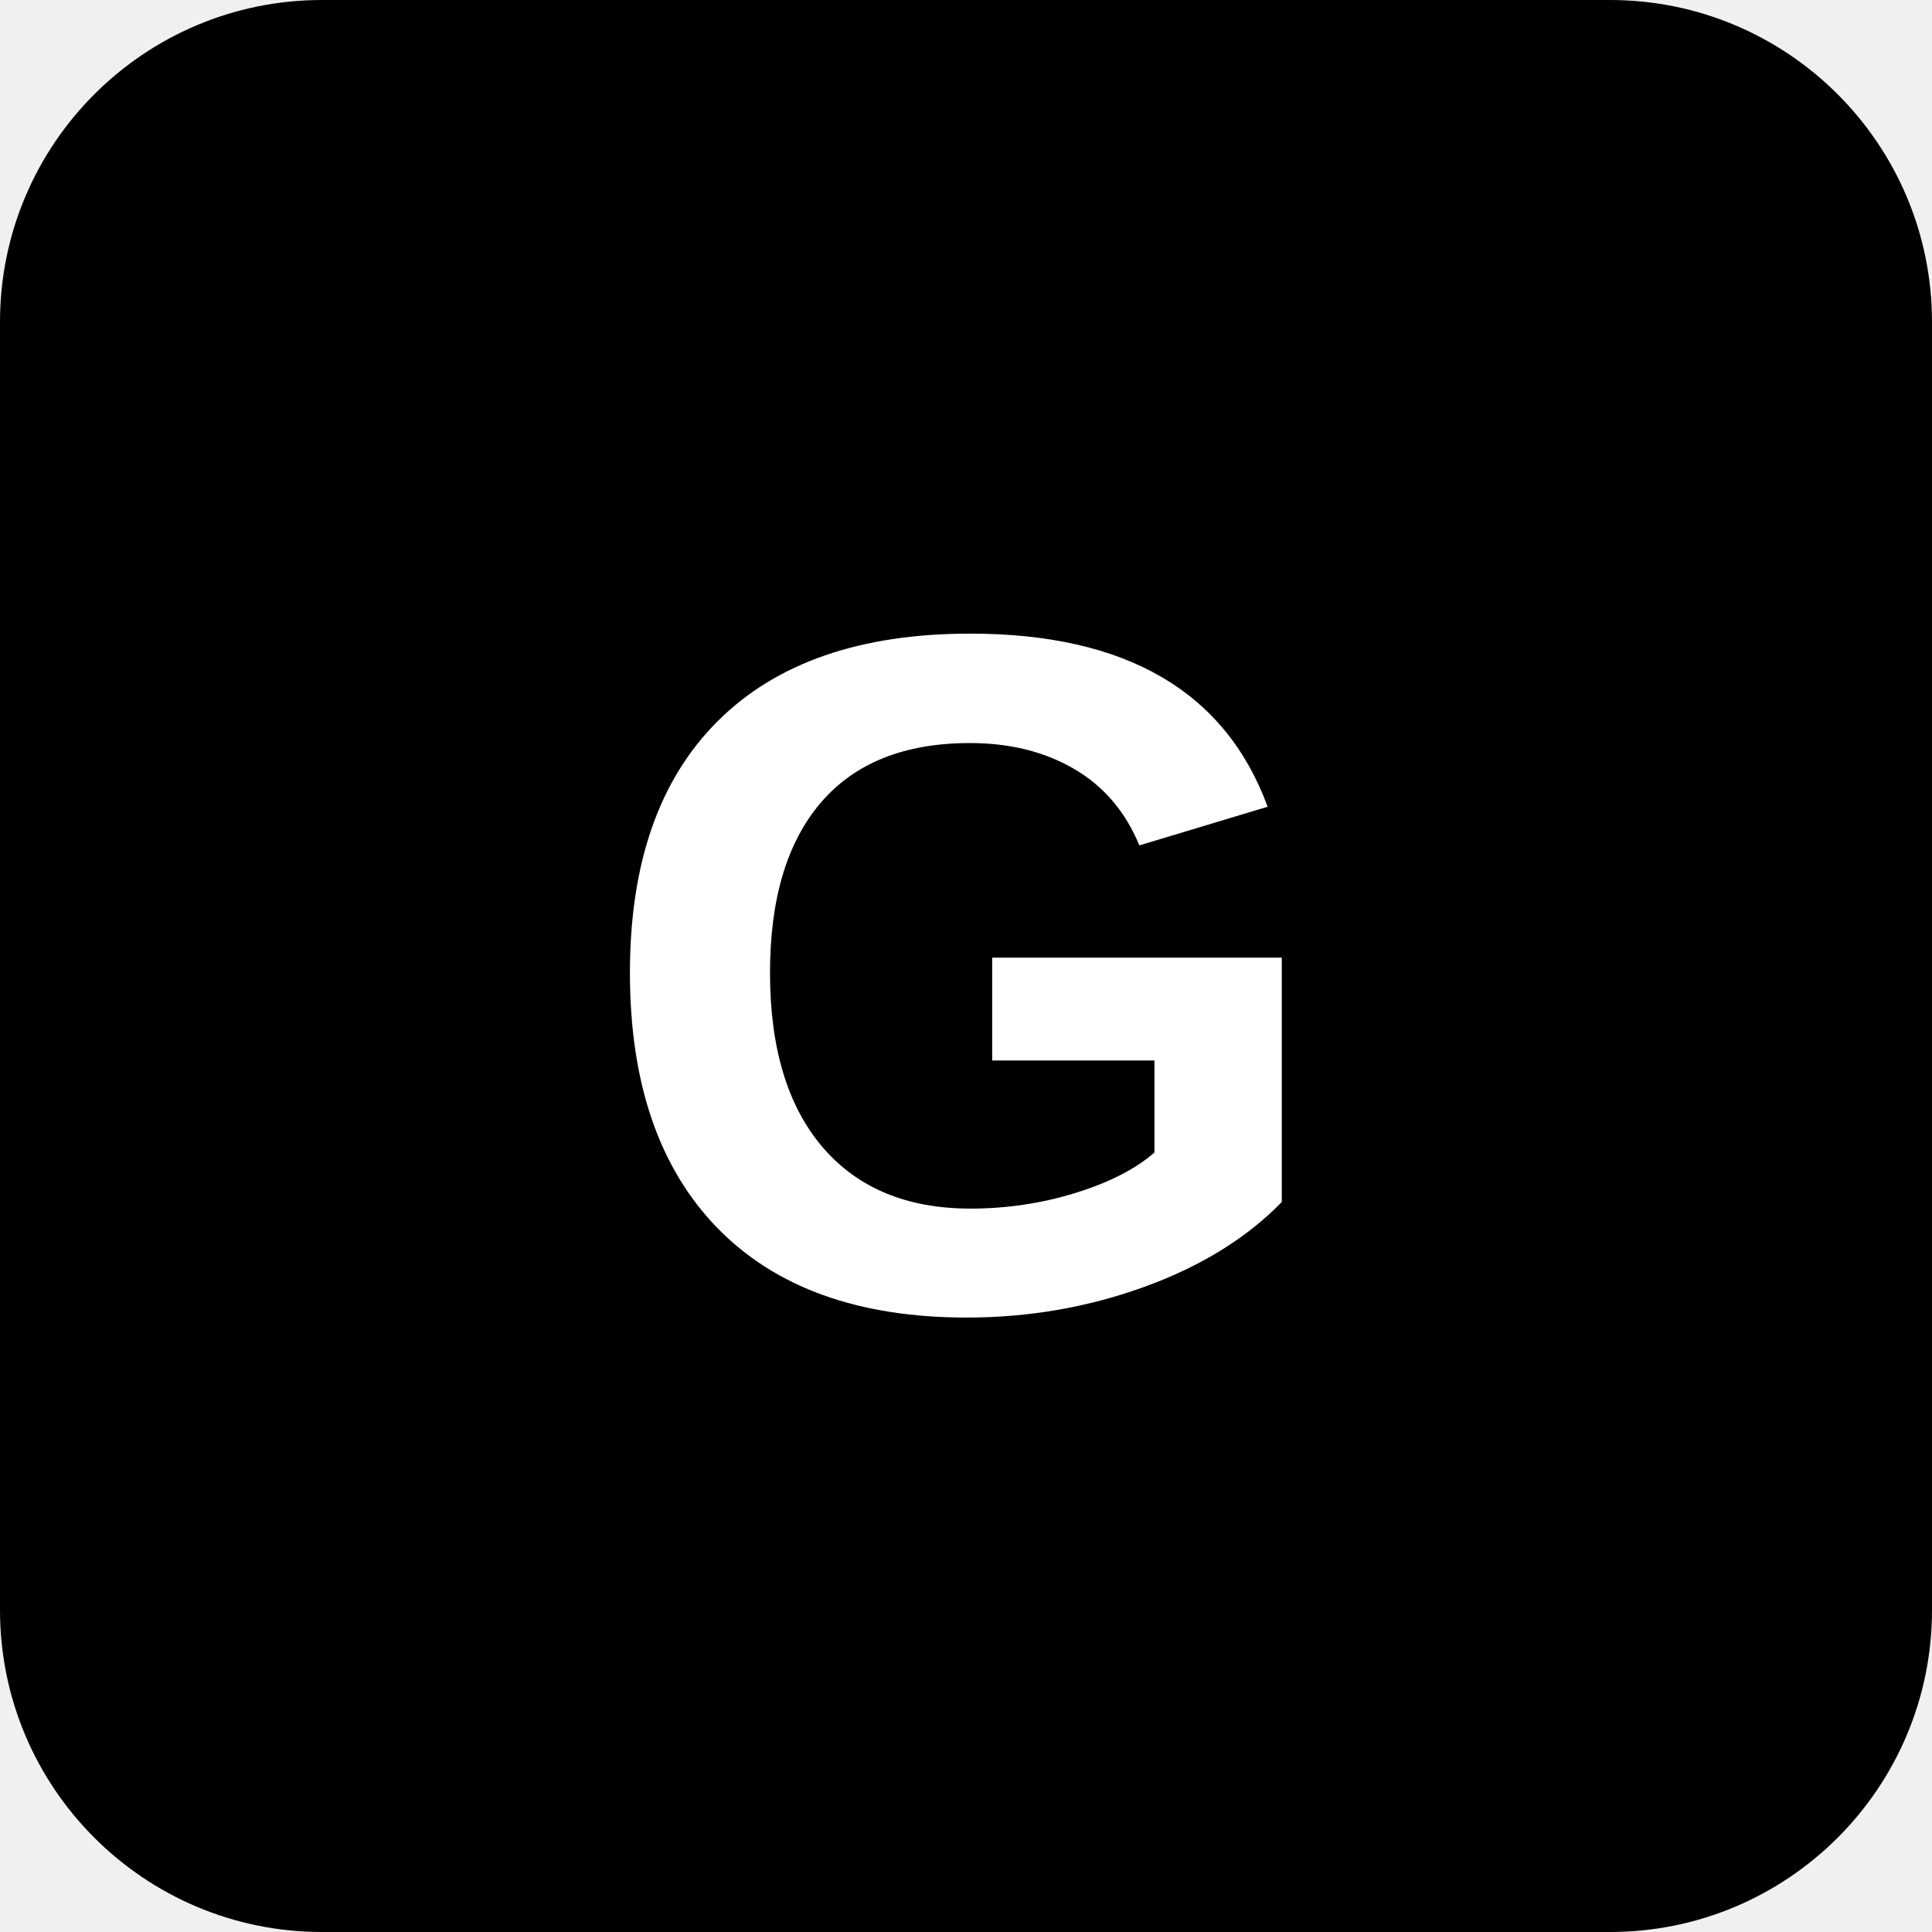
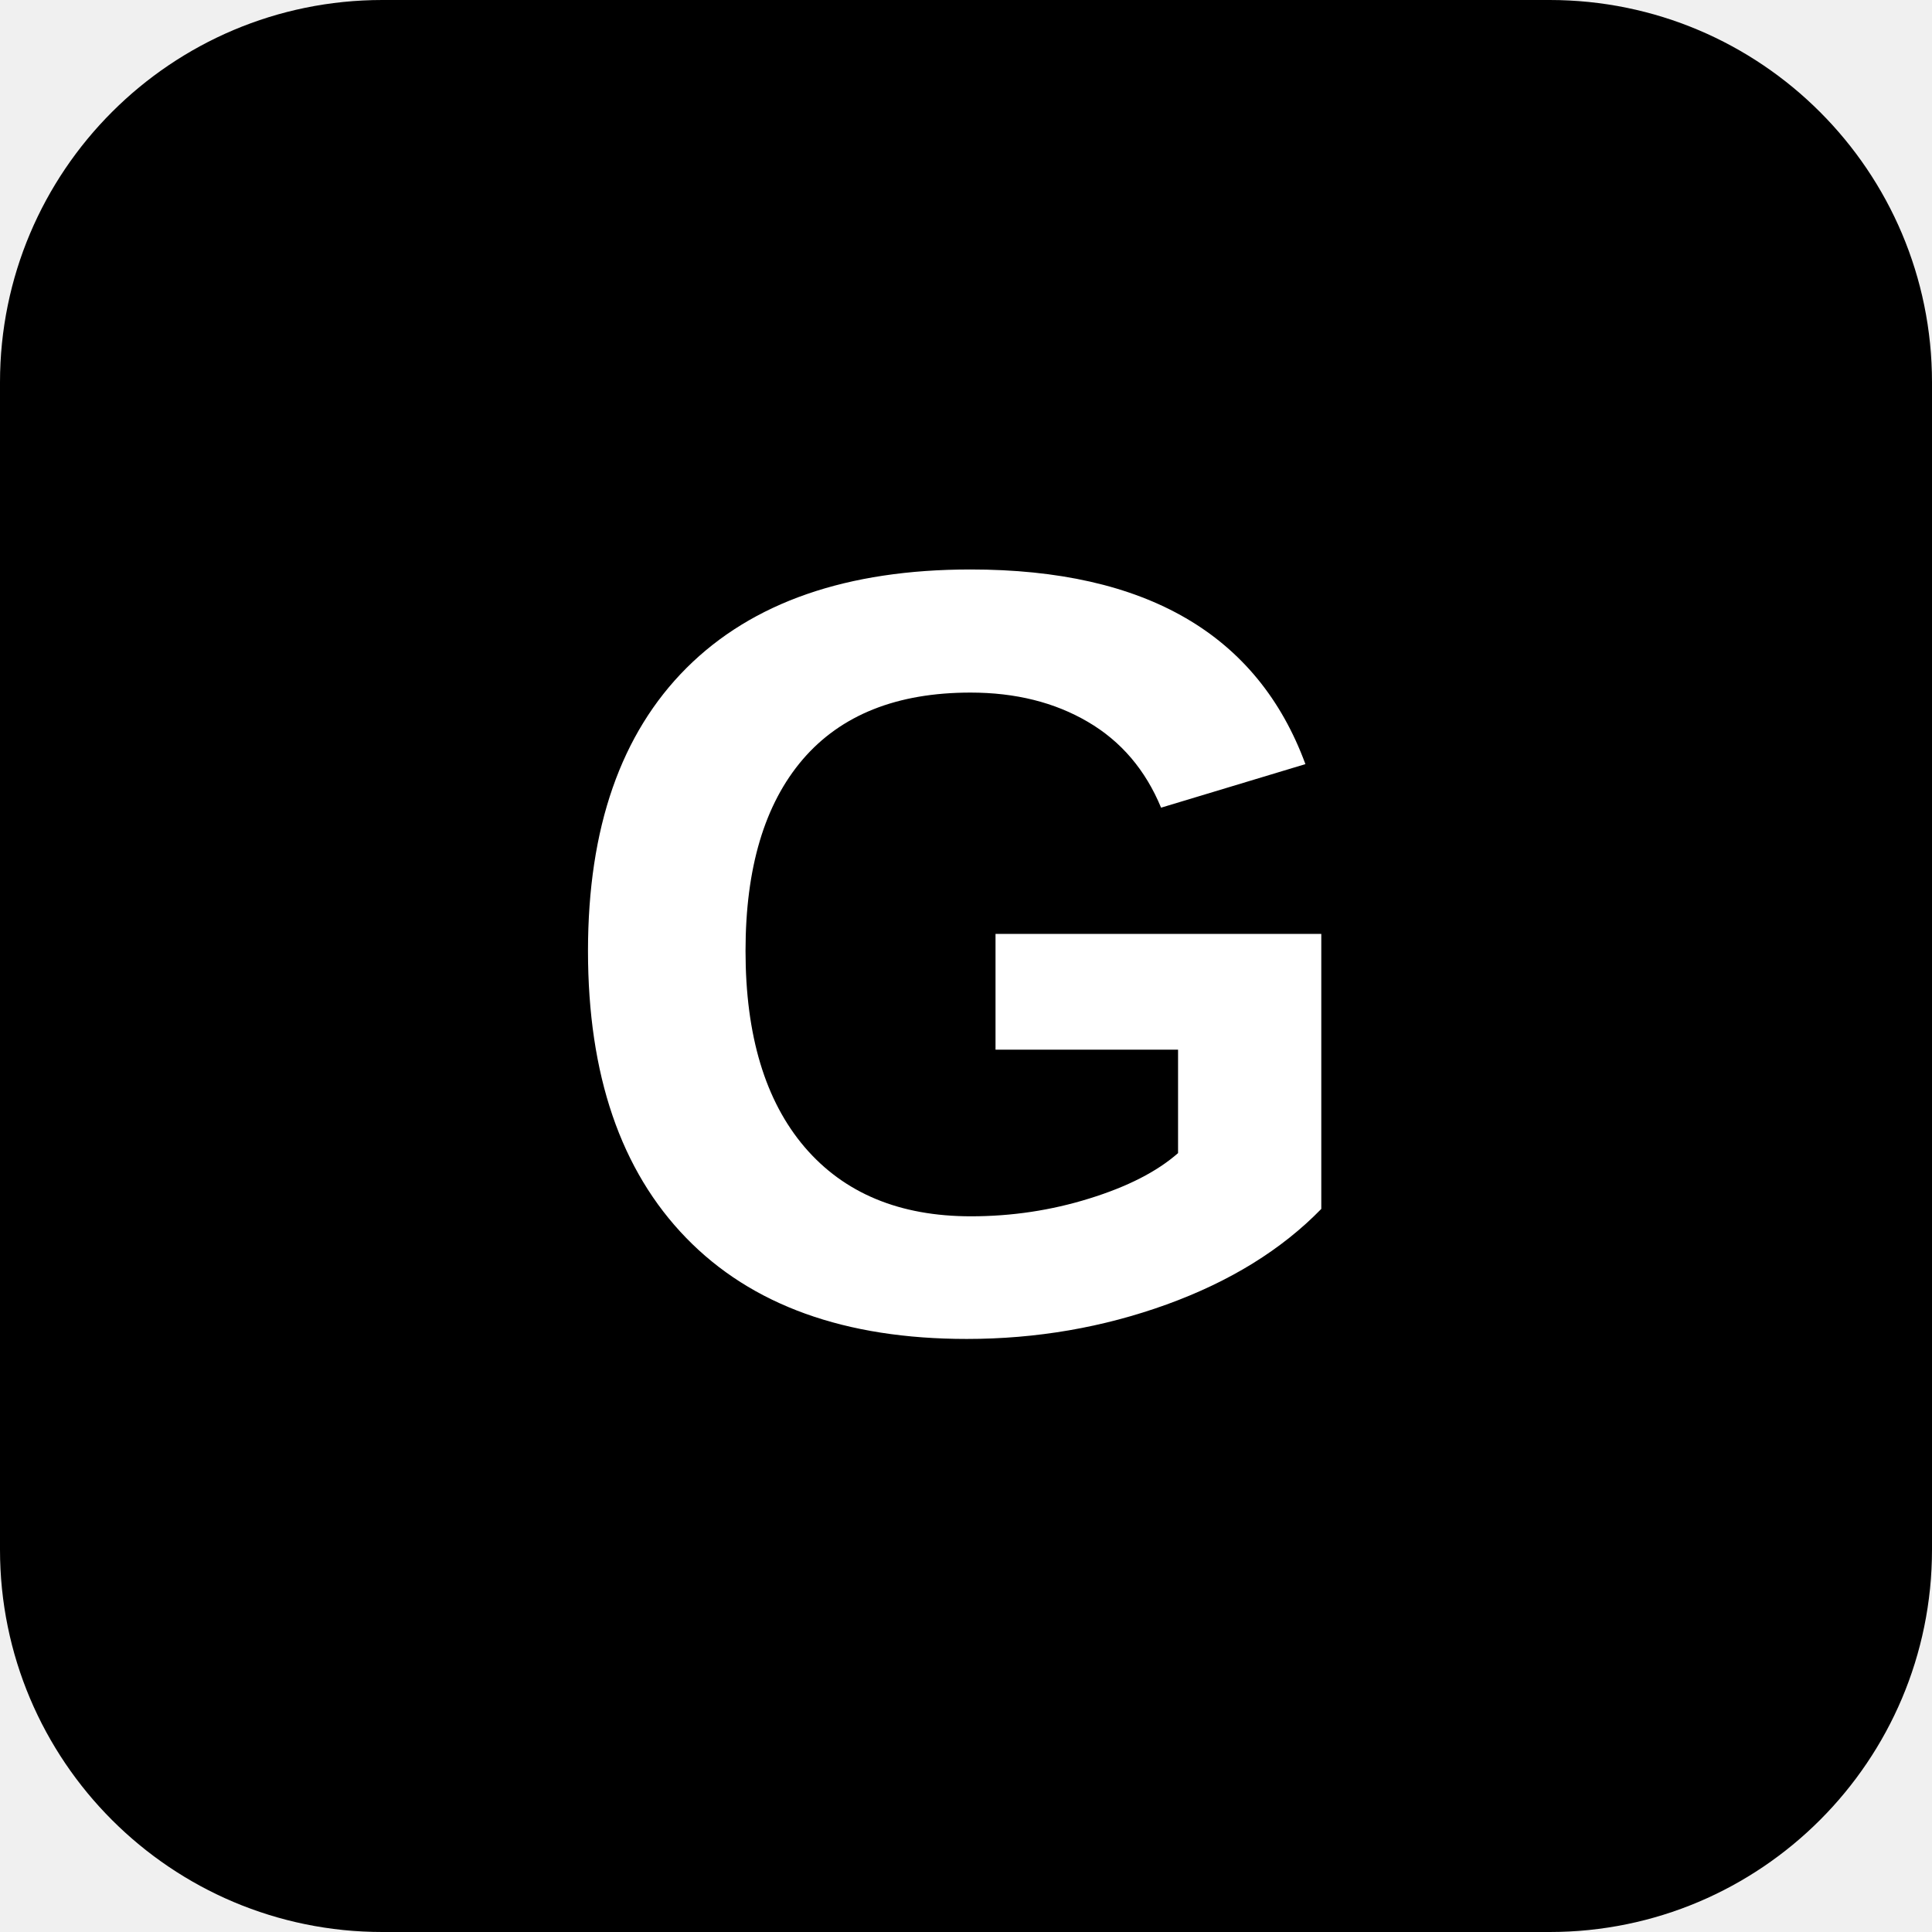
<svg xmlns="http://www.w3.org/2000/svg" viewBox="0 0 192 192" width="192" height="192">
-   <rect width="192" height="192" rx="32" fill="#000000" />
-   <text x="96" y="130" font-family="Arial, Helvetica, sans-serif" font-weight="bold" font-size="96" fill="#FFFFFF" text-anchor="middle">G</text>
+   <rect width="192" height="192" rx="38" fill="#000000" />
+   <text x="96" y="132" font-family="system-ui, -apple-system, 'Segoe UI', Arial, sans-serif" font-weight="900" font-size="108" fill="#FFFFFF" text-anchor="middle" letter-spacing="-4">G</text>
</svg>
